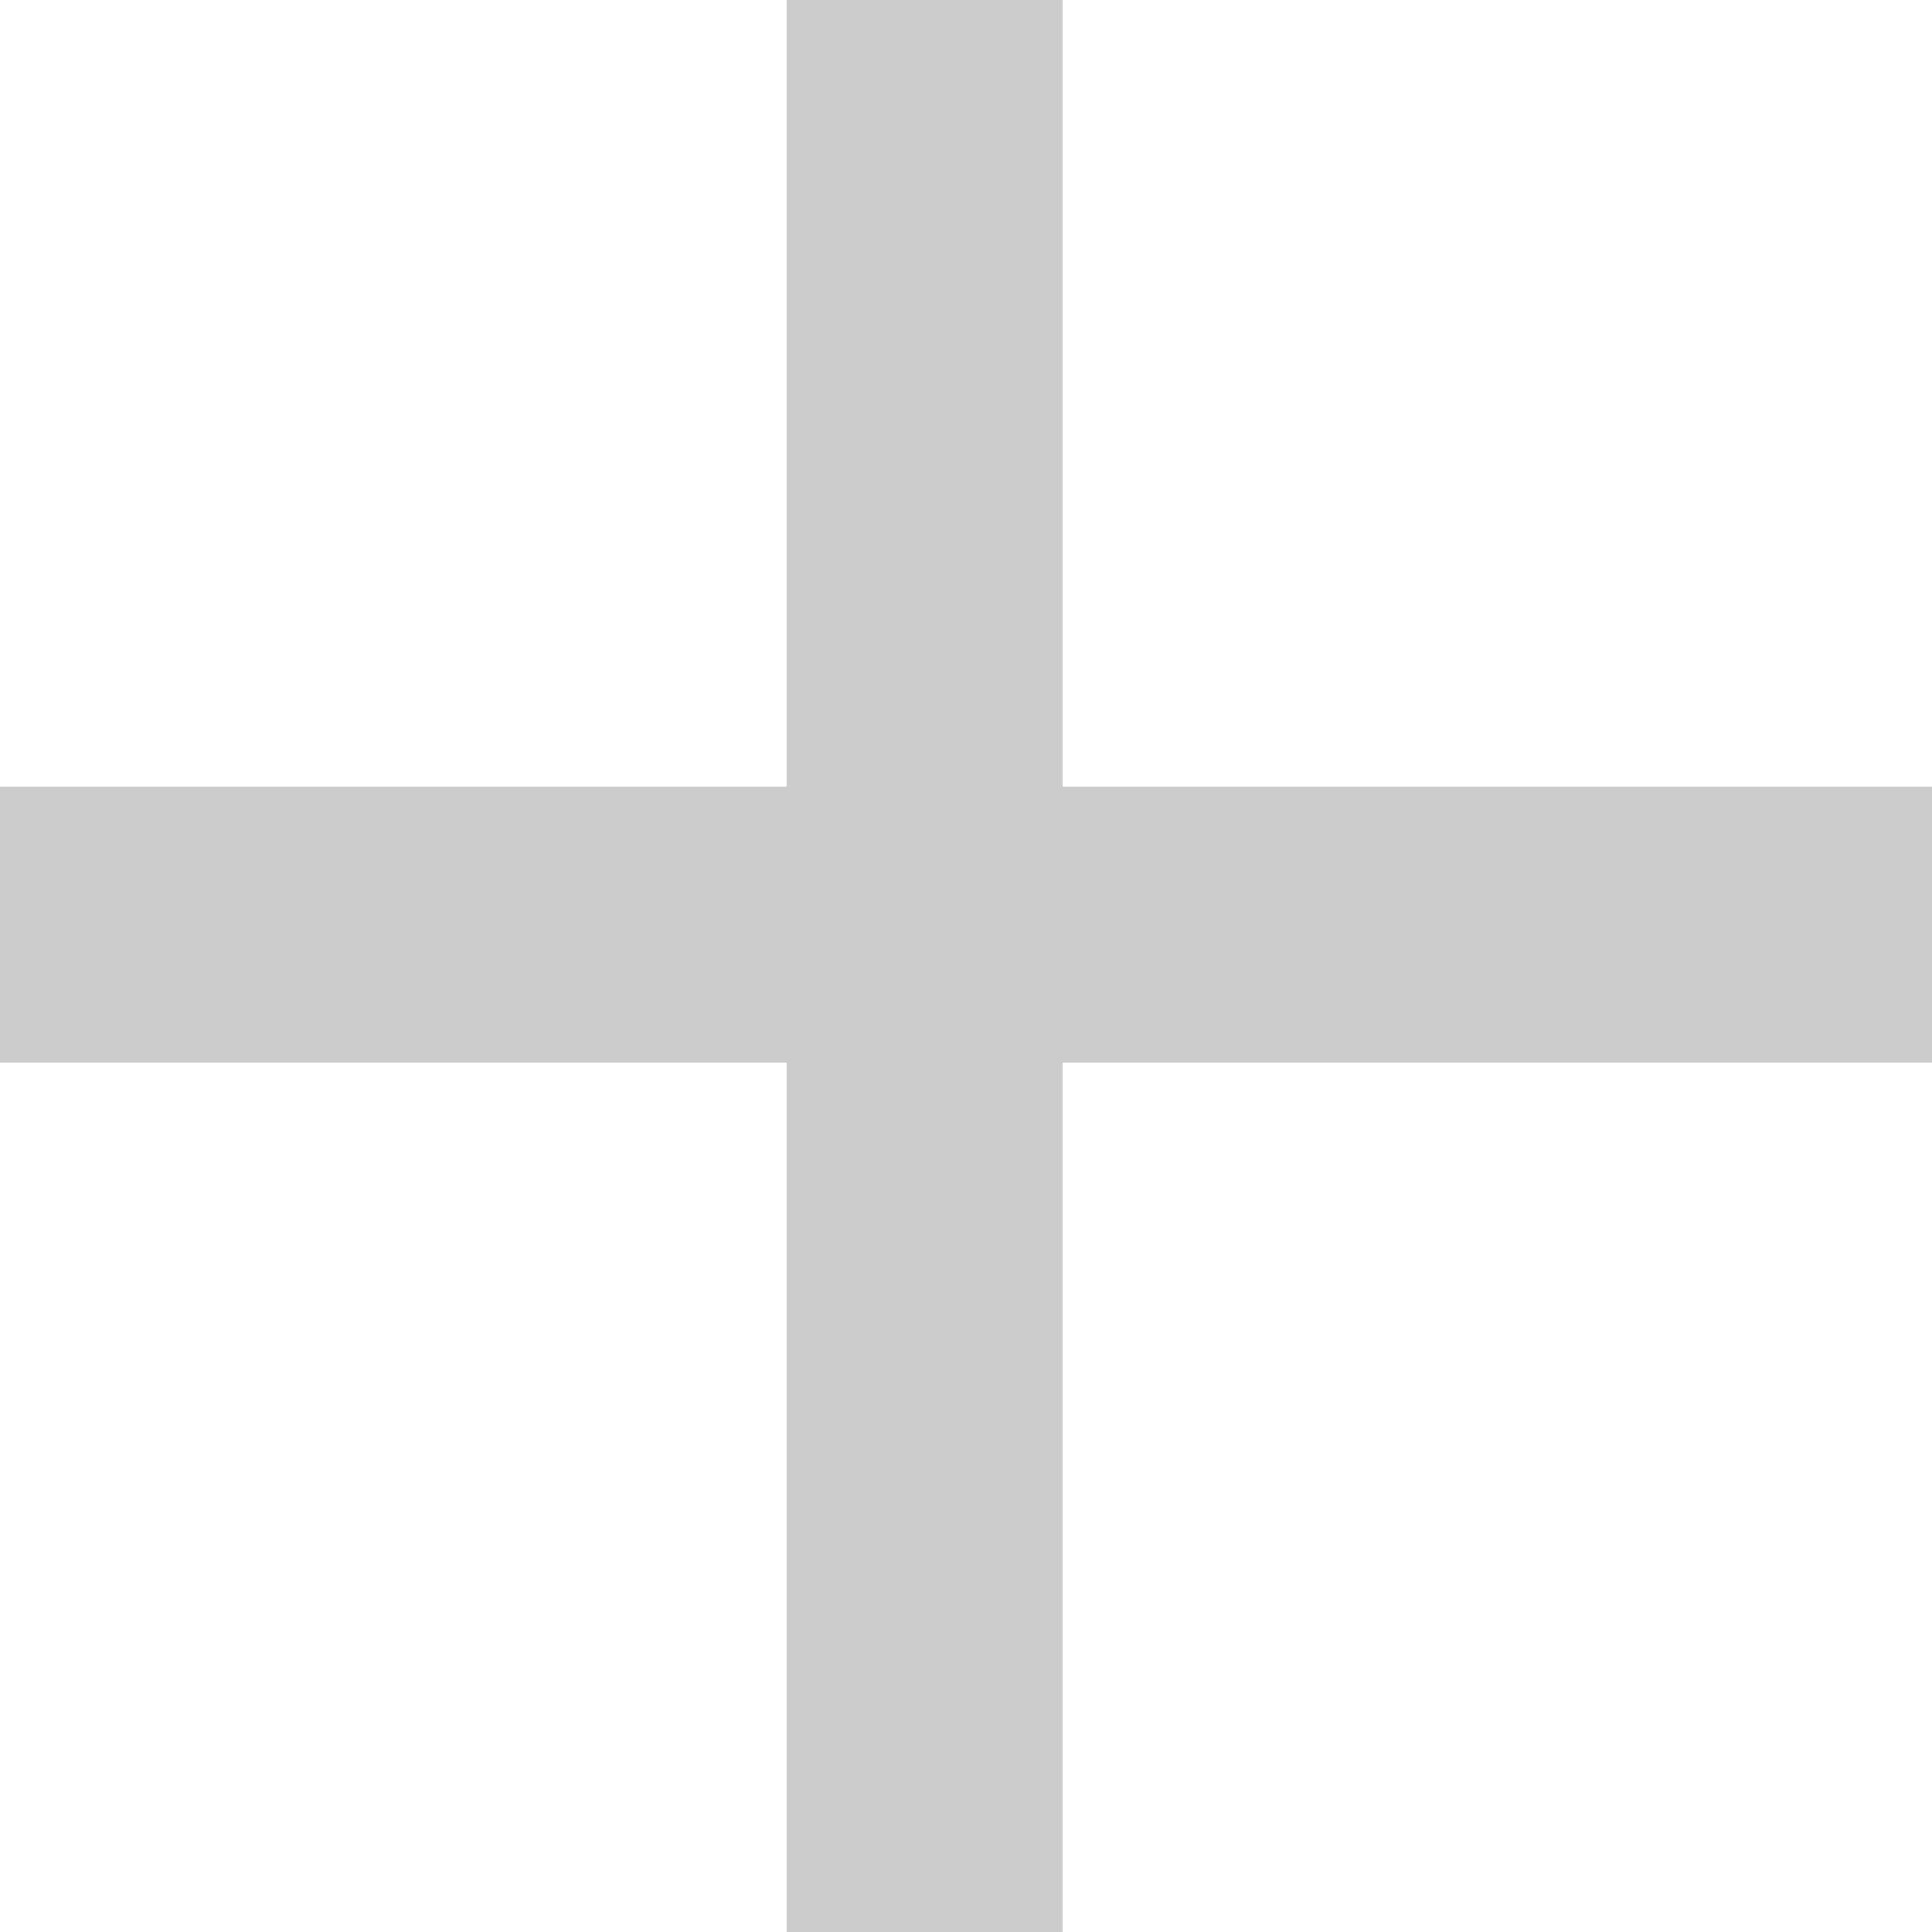
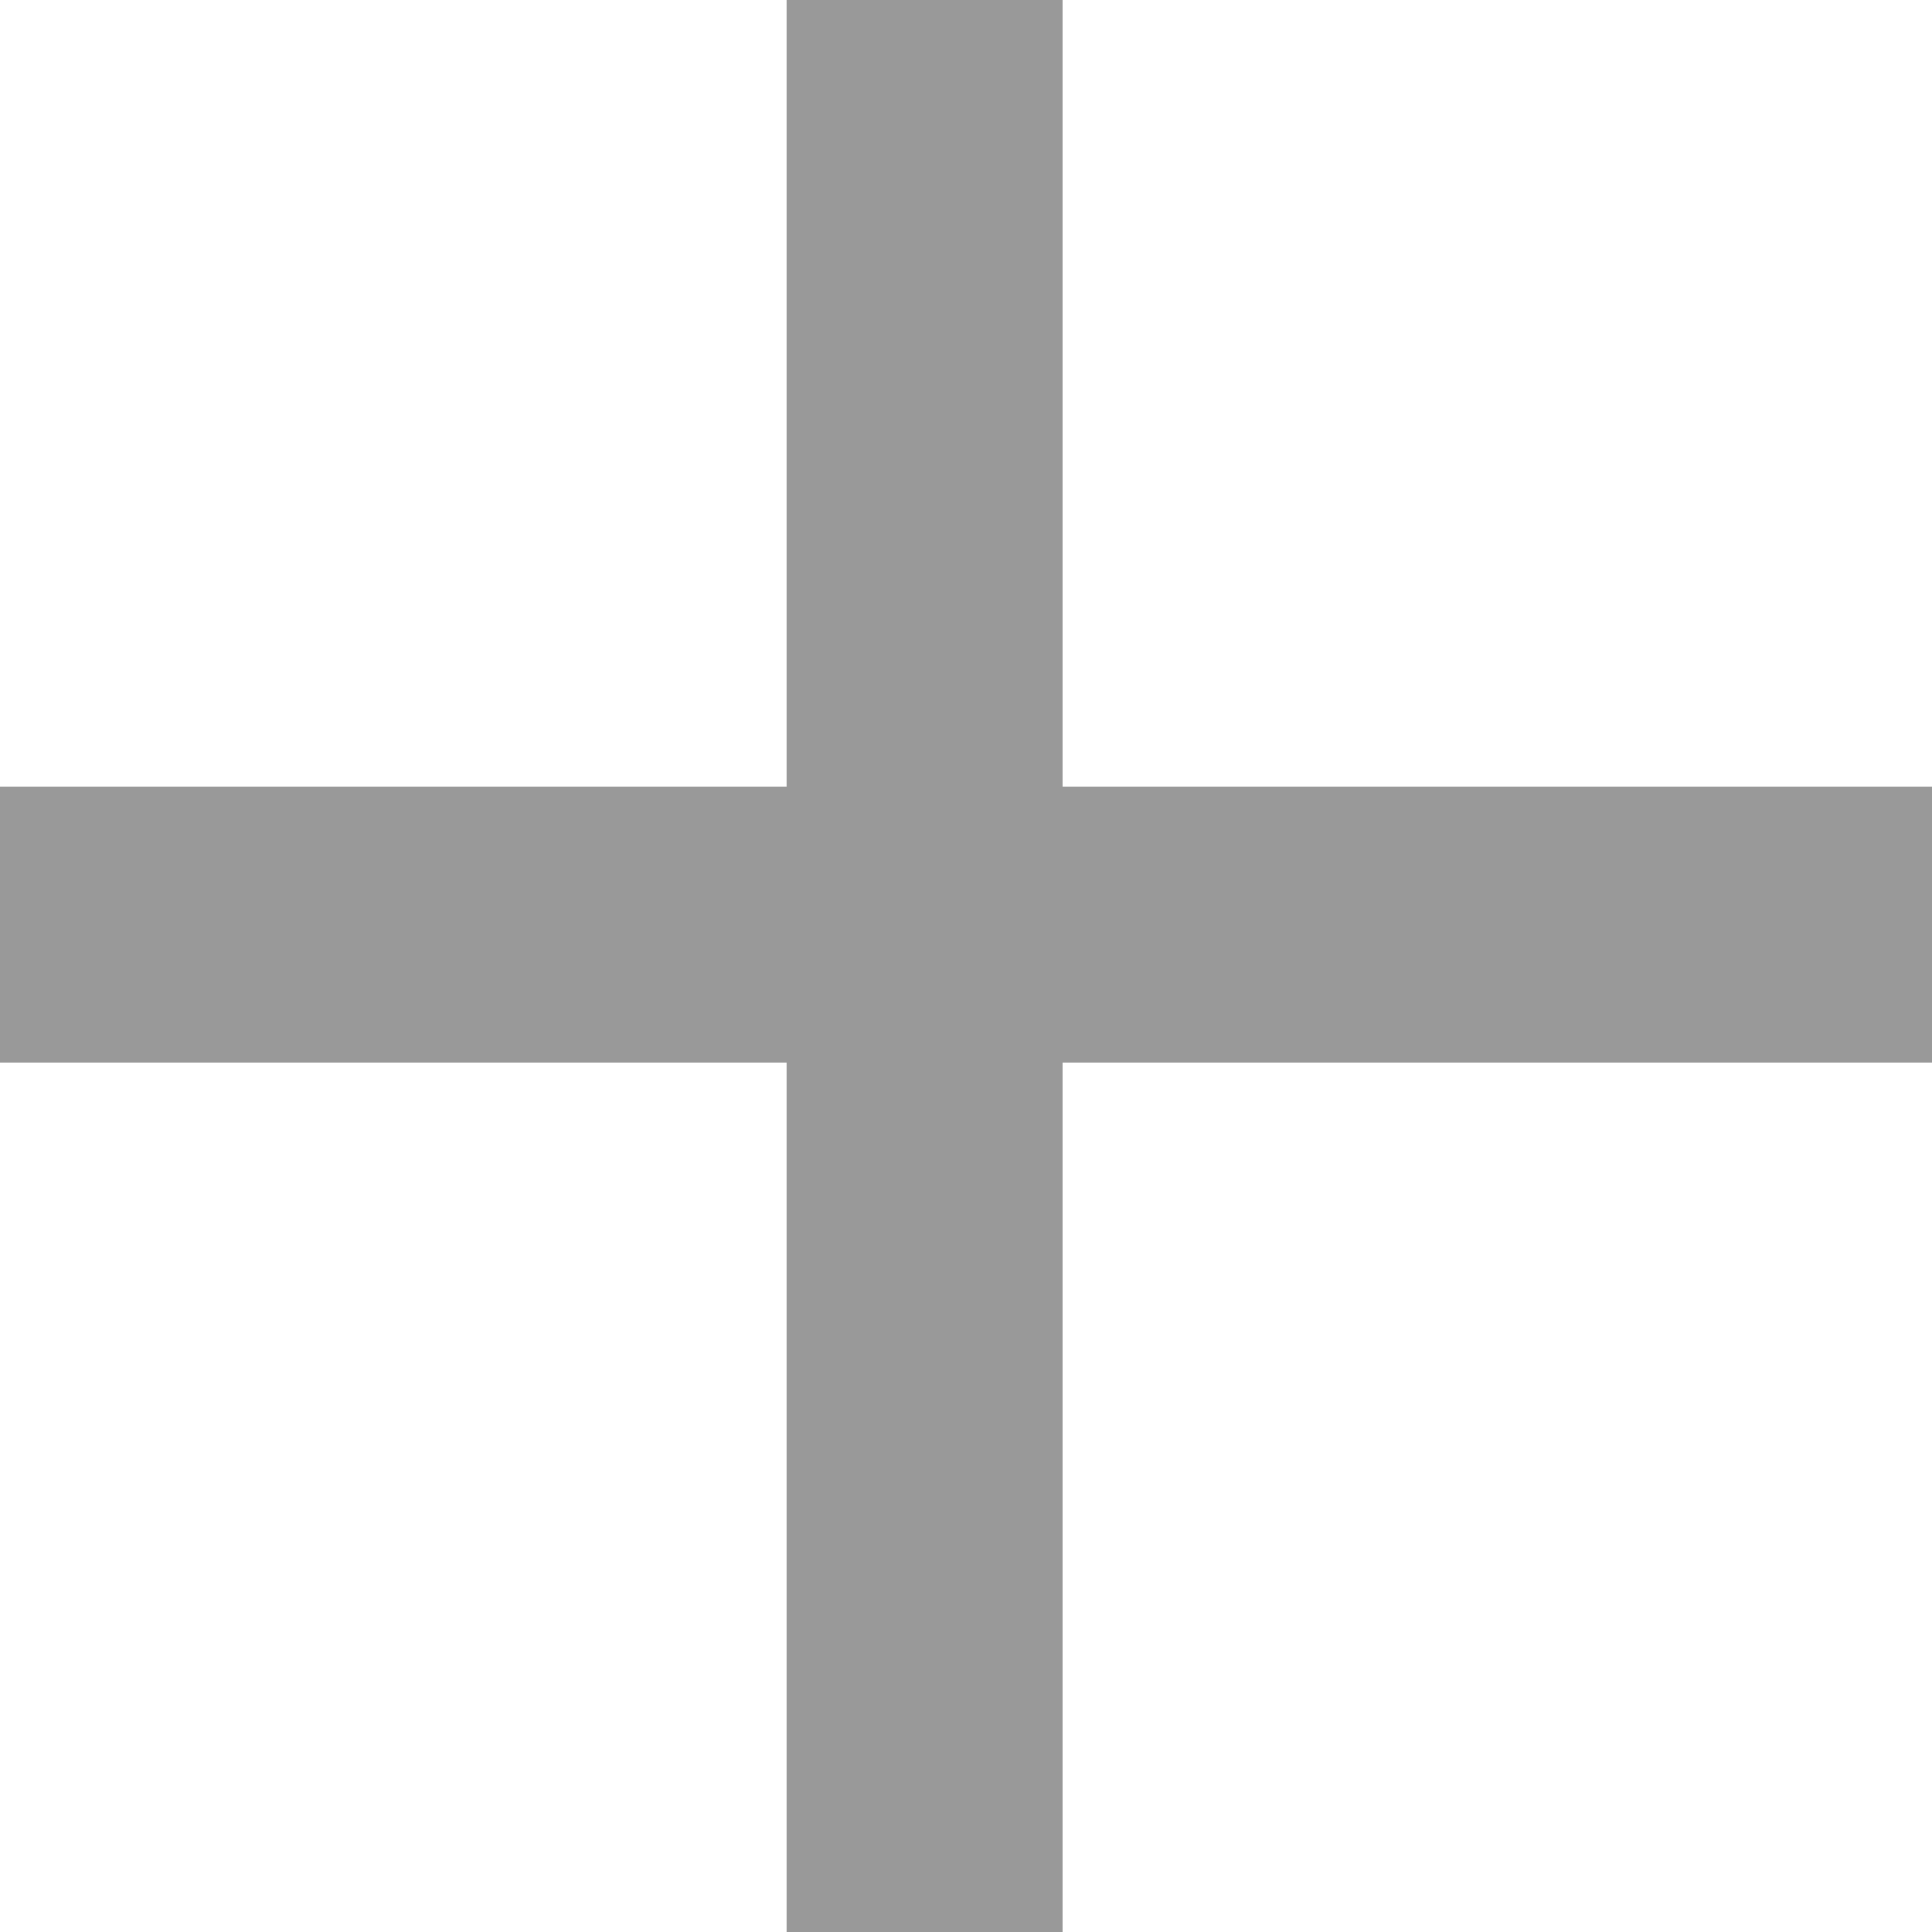
<svg xmlns="http://www.w3.org/2000/svg" width="14" height="14" viewBox="0 0 14 14" fill="none">
-   <line y1="6.7" x2="14" y2="6.7" stroke="#CCCCCC" stroke-width="2" />
-   <line x1="6.7" y1="14" x2="6.7" stroke="#CCCCCC" stroke-width="2" />
+   <line y1="6.7" x2="14" y2="6.7" stroke="#999999" stroke-width="2" />
+   <line x1="6.7" y1="14" x2="6.7" stroke="#999999" stroke-width="2" />
</svg>
